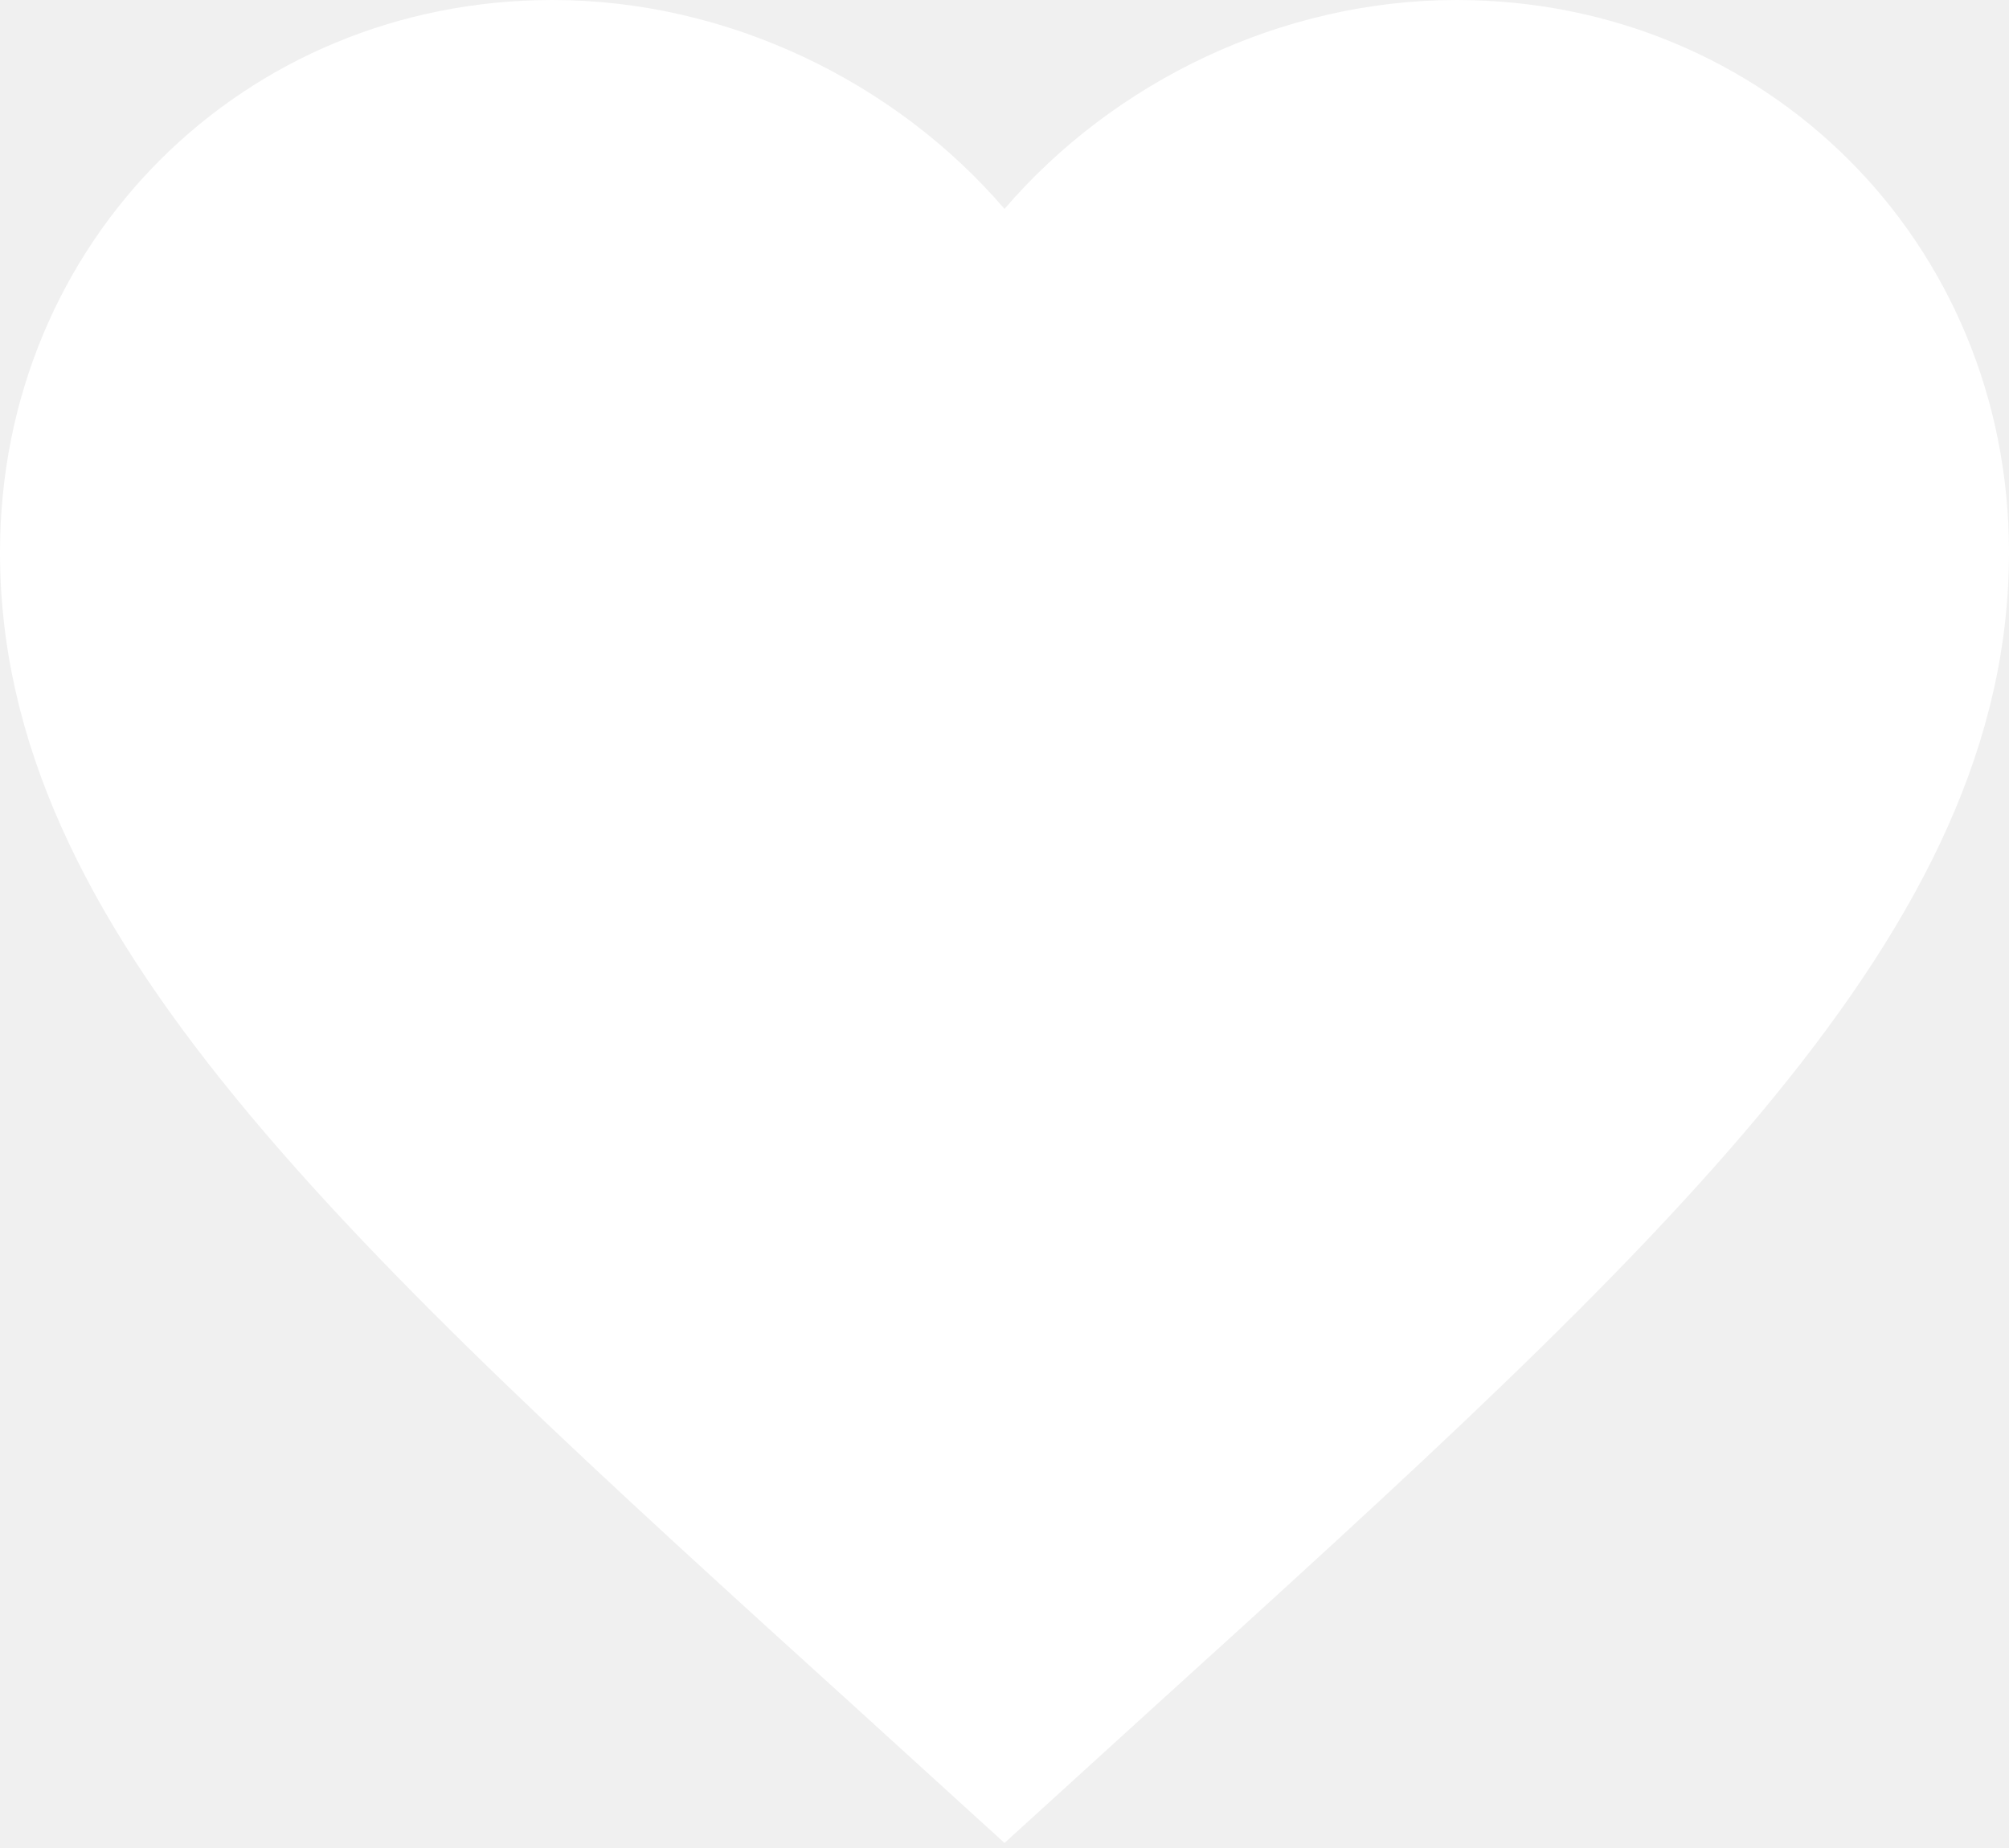
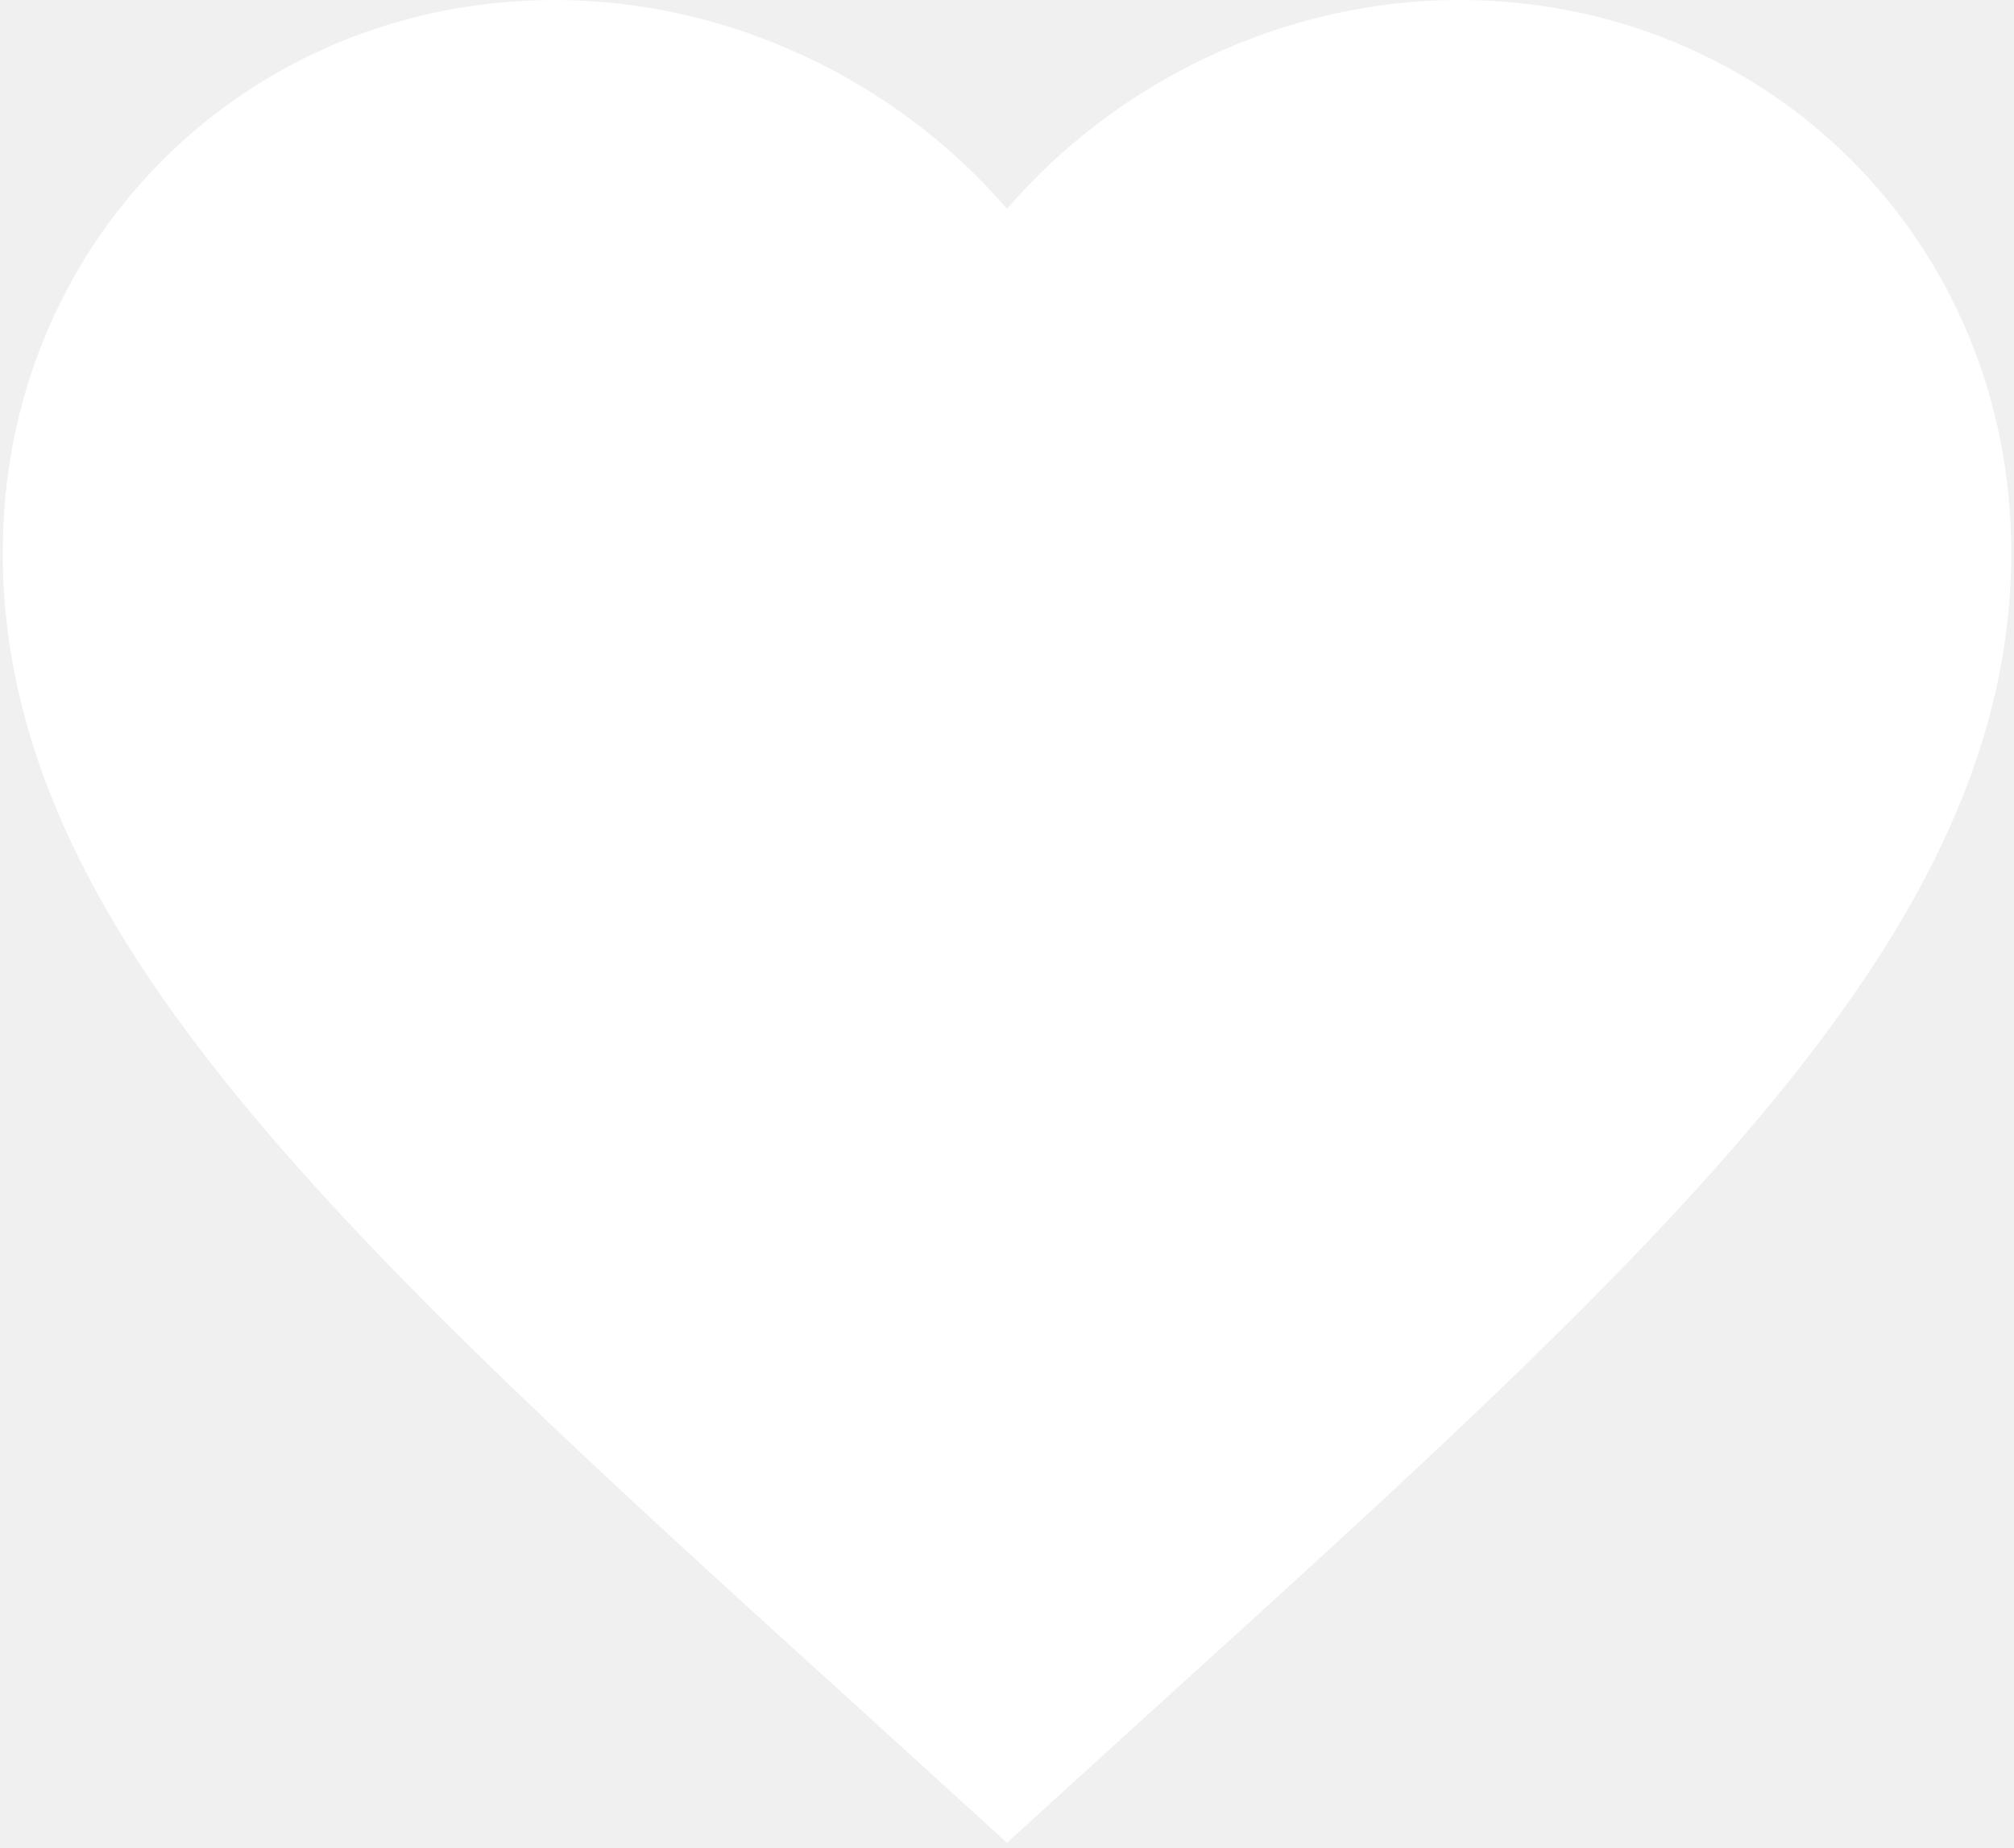
- <svg xmlns="http://www.w3.org/2000/svg" width="75" height="69" viewBox="0 0 75 69" fill="none">
+ <svg xmlns="http://www.w3.org/2000/svg" width="20" height="18.35" viewBox="0 0 75 69" fill="none">
  <path d="M37.5 68.812L32.062 63.862C12.75 46.35 0 34.763 0 20.625C0 9.037 9.075 0 20.625 0C27.15 0 33.413 3.038 37.5 7.8C41.587 3.038 47.85 0 54.375 0C65.925 0 75 9.037 75 20.625C75 34.763 62.25 46.35 42.938 63.862L37.5 68.812Z" fill="#fff" />
</svg>
